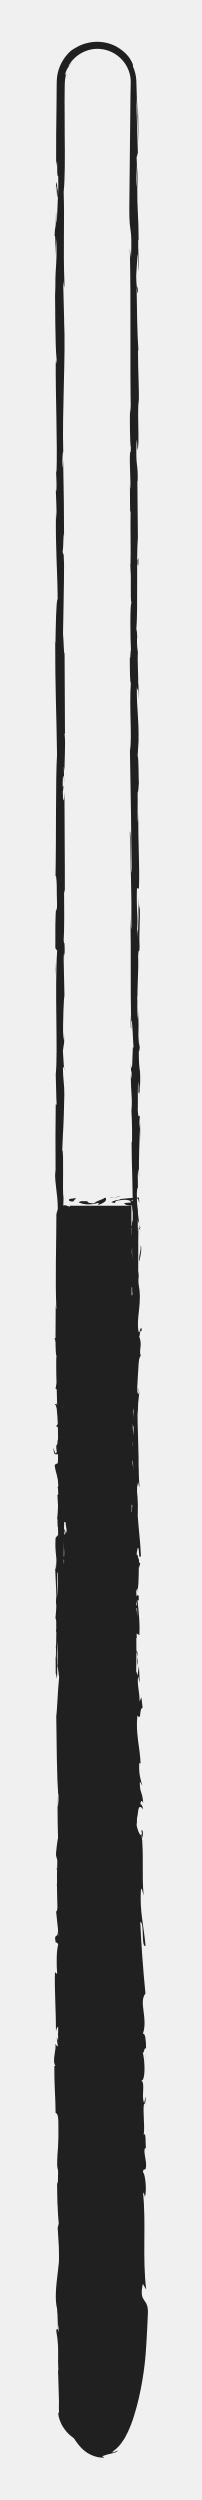
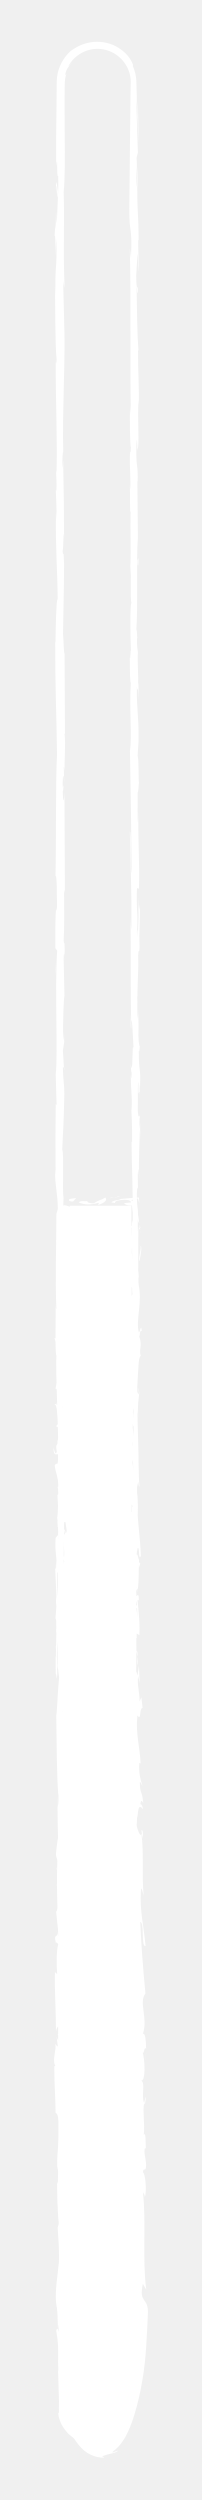
<svg xmlns="http://www.w3.org/2000/svg" version="1.1" id="Layer_1" x="0px" y="0px" viewBox="0 0 154.9 1920" style="enable-background:new 0 0 154.9 1920;" xml:space="preserve">
  <style type="text/css">
- 	.st0{fill:#202020;}
+ 	.st0{fill:white;}
</style>
  <g>
    <g>
      <path class="st0" d="M74.7,1874.5c-2,0.1-0.8,1,4.4,0.2c1.2-0.4,2.3-1.1,3.4-1.6C80,1874,77.4,1874.4,74.7,1874.5z" />
      <path class="st0" d="M102.1,1855.9c0.8-3.1,0.7-6.5,0.4-8.6c-0.3-2.1-0.7-2.9-1.1-0.9c0.2,1.6,0.2,2.7,0.3,3.8    c-0.1,1.1-0.1,2-0.3,3c-0.4,1.9-0.6,3.9-1.7,7.1c-2.4,4.8-5.8,7.2-5.3,6.4c-0.6,0.7-2.1,2.1-3.8,3.3c-0.9,0.6-1.8,1.2-2.7,1.7    c-0.9,0.5-1.7,0.9-2.3,1.4c3.3-1,6.8-3.1,9.7-6.2c2.9-3.1,5.3-7.1,6.3-11.6C102.3,1853.5,102.1,1855.4,102.1,1855.9z" />
      <path class="st0" d="M104.8,1324.4l-0.1,3.4C104.7,1326.9,104.7,1325.7,104.8,1324.4z" />
      <path class="st0" d="M105.2,995c0,2.5,0.1,3.6,0.2,3.7C105.4,996.3,105.3,994.4,105.2,995z" />
      <path class="st0" d="M106.2,938.7c0,1.2,0,2.2-0.1,3.3C106.2,940.8,106.2,939.5,106.2,938.7z" />
      <path class="st0" d="M104.8,1324.4l0.3-8.8C104.7,1315,104.8,1320.1,104.8,1324.4z" />
      <path class="st0" d="M101.3,1782.8c0,1.8,0.1,3.4,0.2,4.8c0-1.5-0.1-3-0.1-4.5C101.4,1783,101.4,1782.9,101.3,1782.8z" />
      <path class="st0" d="M105.5,1469.6v2.7c0.1,0.8,0.2,1.5,0.4,2.2L105.5,1469.6z" />
      <path class="st0" d="M105.6,1581.1c0-2.5-0.7-3.4-1-4.4c0.3,1.4,0.4,3.3,0.5,5.5C105.2,1582.2,105.4,1581.9,105.6,1581.1z" />
      <path class="st0" d="M104.3,1757.8l0.1,3.1C104.4,1760.1,104.3,1758.7,104.3,1757.8z" />
      <path class="st0" d="M105.6,1389.9c0.1-0.2,0.2-0.6,0.3-1C105.8,1388.8,105.7,1389.2,105.6,1389.9z" />
      <path class="st0" d="M49.4,1763.5C49.3,1763.4,49.3,1763.5,49.4,1763.5C49.3,1764.1,49.4,1764.3,49.4,1763.5z" />
      <path class="st0" d="M74.7,1876.3v0.2l0,0l0,0l0,0l0,0l0,0l0,0l0,0h-0.1h-0.1h-0.2h-0.5h-0.9c-0.2,0.1-0.4,0.3-0.4,0.4l1.1-0.2    l0.6-0.1h0.3h0.1h0.1l0,0l0,0l0,0l0,0l0,0l0,0l0,0V1876.3z" />
      <path class="st0" d="M107.1,835.8c0,0.2,0,0.3,0,0.5C107.2,839,107.2,837.4,107.1,835.8z" />
      <path class="st0" d="M42.9,145.3c0.7-10.7,0.8,17.4,1.6,1.3C44.2,148.1,43.3,132,42.9,145.3z" />
      <path class="st0" d="M101.4,1779.9c0-1.5,0-3,0-4.6C101.4,1777.4,101.4,1778.8,101.4,1779.9z" />
      <path class="st0" d="M44.5,146.6L44.5,146.6l0.1-1.7C44.5,145.7,44.5,146,44.5,146.6z" />
      <path class="st0" d="M106.7,598.6c-0.1,0.5-0.2,1.4-0.3,2.4C106.4,601,106.5,600.4,106.7,598.6z" />
      <path class="st0" d="M105.6,775.3l0.1-4.4C105.7,772.7,105.6,774.1,105.6,775.3z" />
      <path class="st0" d="M105.6,506.9c0.1-2.4,0.2-3.2,0.1-6.4c0,0.3-0.1,0.6-0.1,1C105.7,502.6,105.8,504.2,105.6,506.9z" />
      <path class="st0" d="M105.6,411.4c0,0.5-0.1,1.2-0.1,1.8c0,0.9,0,2.1,0,3L105.6,411.4z" />
      <path class="st0" d="M49,1473.3c-0.2,2.1-0.4,3.4-0.7,4.4C48.9,1476.2,49.1,1490.3,49,1473.3z" />
      <path class="st0" d="M101.7,1782.7c-0.2-0.6-0.3-1.4-0.3-2.8c0,1.1,0,2.1,0,3.2C101.6,1783.3,101.7,1783.4,101.7,1782.7z" />
      <path class="st0" d="M99.8,503l0.1-15.2C99.9,492.1,99.9,497.6,99.8,503z" />
      <path class="st0" d="M48.9,788.3l0.1,3.5C49,790.4,49,789.2,48.9,788.3z" />
      <path class="st0" d="M99.8,442.8c0.3-2.7,0.4-5.6,0.5-8.5c-0.1-0.6-0.1-1.3-0.2-1.8L99.8,442.8z" />
      <path class="st0" d="M48.4,1477.7L48.4,1477.7L48.4,1477.7z" />
      <path class="st0" d="M50.1,1577.7c0-14.5-0.9-6.8-1.5-9.9c-0.3-17.3,0.7-8,1.2-13.9c-0.3-10.8-1.1-19-1.1-27.1    c0.2-0.6,0.2-2.2,0.4-0.3c-0.8-11.4,0-33.8-1-47.1c0.1-1,0.2-1.5,0.2-1.7c-0.5,2.1-1,2.5-1.3,2c0-6.5-0.6-12,0-14.5    c0,4,0.2,4.3,0.4,6.2l-0.3-6.8c0.9-6.1,0.3,9.3,1,9.3c-0.3-13.2-1-28.7-0.8-38.8c0.9-2.1,0.3,23.7,1.1,10.2l-0.3,15.7    c1.4-12-0.1,9.5,1.4-1.5c0.3-20.7-0.5-23.1-0.2-43.7c-0.5-4.6-0.7,1.5-1.2-3.1c-0.9-29.3,2.2-23.1,1.1-44.6    c-0.6-5.6-1.7-7.7-1.1-23.1l1,5.2c0.1-20-1.4-11.4-0.8-32.4c0.4,3.7,0.3,15.7,0.5,12.7c0.8-13.6-0.6-9.6-0.6-20l0.9-2.2    c-0.3-21.3-0.6-44.8-0.9-68.3c0.3,1.3,0.5,5.3,0.8-0.2c-0.4-29.7,0.1-63.5,0.6-92.2l-0.8-11c0-2.5,0.3-4.7,0.5-2    c0.3-11.2-0.5-0.6-0.8-6c-0.1-6.4,0.4-8.4,0.7-4.4c-0.7-19.7-1.4-56.2-0.6-77l0.2,4.1c0.3-16.2-1.6-18.3-0.9-33.3l0.1,2.9    c0.3-35.1-0.4-74,0.8-100.8c-1.1-5.1,0.5-34.8-1-37c0.8-20.1,1-14.3,1.6-42.6c0.1-7.5-1-11.2-1.1-20.6l0.8-0.2L48.3,807l1-6.7    l-0.2-8.8c0,3.5-0.4,7.4-0.6,6.9c-0.2-6.8,0-15.2,0.2-21.8c0.2-6.7,0.6-11.7,0.8-11.8l-0.7-32.3c0.3,0.7,0.4,6.1,0.6,10.4    c-0.8-17.3,0.8-3.1,0.1-19c-0.2,2.1-0.5-1.1-0.6-1.5c0.5-7.9,0.5-25.8,0.3-39.1l0.6,2.5c0.1-24-0.3-50.6-0.3-77.5    c-0.3,9.7-1.2,7.4-1.3-0.5l0.9-3.2c-0.5-5.1-0.3,8.2-1-2.2c0.1-10.1,1-6.8,1.2-1L49,589.2c0.3-0.7,0.4,2.1,0.7,2.9    c-0.5-5,0.9-21.1-0.1-28.3l0.3-0.7c-0.1-26.9-0.2-39.1-0.3-61c-0.7-0.4-0.6-9-1.2-15.5c0.2-16.1,0.8-34,0.8-53.4    c-0.4-13.6-0.6-4-1.1-10.1c0.7-1,0.6-20.4,1.1-10.3c-0.1-23.3-0.1-29.8-0.7-59.2c-0.3,3.2-0.4,6.8-0.6,4.9    c-0.1-5.3,0.3-12.2,0.6-11.4l0.1,1.4c-1-33.1,2-76.3,0.6-102.7l0.1,1.5L48.6,220c0.1-12.6,0.5,7.5,0.9-1.8    c-1.1-29.5,0.2-46.5-0.6-70.8c1-9.4,1-26,0.8-43.5c0-8.7-0.1-17.7-0.1-26c0-4.2,0.1-8.2,0.1-12c0-0.9,0-1.9,0.1-2.8    c0.1-0.8,0.1-1.6,0.2-2.3c0.2-1.5,0.5-2.9,1-4.2l-1,1.3c0.2-1.4,0.5-2.6,0.9-3.5c0.3-0.9,0.8-1.7,1.2-2.3c0.4-0.7,0.8-1.3,1.3-1.9    c0.4-0.7,1-1.3,1.7-2.1c-0.8,0.2-3.7,5-2.1,1.8c3.2-5.3,8.4-9.4,14.5-11.3c6-1.9,12.8-1.3,18.5,1.5s10.4,7.8,12.7,13.8    c1.2,3,1.8,6.2,1.7,9.4L100.2,74c-0.3,28.8-0.6,57.8-0.9,86.2c-0.1,20.8,2.4,11.8,1.3,38l-0.9-7.4c1,42,0,85.9,0.8,127    c-0.2-2.5-0.5-2.5-0.5-6.5c-0.3,4.3-0.3,12.4-0.2,19.3c0.1,7,0.4,12.9,0.7,12.9c-0.1,6.4-0.5,1.5-0.7,5.4    c-0.4,8.7,0.8,21.9,0.2,26.5c-0.1,0.8-0.2-2.4-0.3-4c0.3,5.7-0.1,26.4,0.6,21c-0.3,15.4,0.3,29.5-0.1,41.8c0.8,8-0.4,26.4,0.8,29    c-1.2-1.1-1,27-0.4,36.8c-0.4-3.3-0.4,8.5-0.9,4.7c0,11.1,0.2,21.3,0.8,19.4c-1.4,20.5,1.1,41.2-0.7,52.8    c0.6,33.1,1.1,63.7,1.3,93.4c-1.2-1.1-0.1-32.9-1.4-31.6c0.5,28.2,1.5,44.5,1.2,72.5c-0.2,7.2-0.5-4.1-0.7-6.6    c0.5,28.2-0.1,54.5,0.5,79.6c-0.1-0.1-0.2-2.8-0.3-5.3c0,4.9-0.2,11.5,0.4,10.9l-0.1-4.8c0.8-7.9,1.6,19.6,2,20.5    c-1.5-8.4-0.4,24.8-2.3,11.5c0.1,3.3,0.4,7.3,0.7,6.6c-0.1,4.8-0.3,6.4-0.7,1.5c0.3,17.7,0.9,11.4,0.9,27.5    c-0.3-0.1-0.4-3.3-0.7-5c0.5,8.1,1,16.3,0.8,29.8c-0.2-0.8-0.4,0.8-0.4-3.3c0.1,23.3,1.3,39.7,0.9,65.2c-1.1-7.5-0.4,8.7-1.3,10    l0.3,13.7l0.5-5.5c0,12,0.7,22.7,0.4,33l-0.4-8.9l0.2,22.6l0.4-12.8c0.5,12.2,1.2-1.3,1,14.7c-0.1-3.3,0,12-0.6,18.3l0,0    c0.3,6,0.6,12.1,0.4,21c-0.3,2.3-1.1-1.9-1.3-0.4c0.8,5.9,0.2,28.2,1.1,35.6c-0.2-2.5-0.7-2.6-0.8-1.8l0.7,4.9    c-0.2,5.6-0.3,6.4-0.7,5.5c-0.1,16.8,1.2-5.3,0.7,14.6c-0.1-1.6-0.2-0.8-0.3-4.1c-0.3,20,0.4,38.6,0.1,57c-1,5.4-0.2-16-1.1-9.8    c0.2,26.5,1.2,54.8,0.9,80.5l0.1-4.8c1.4,3.6-0.7,19.1,0,32c-0.1-3.2-0.8-4.2-0.6-3.3c-0.2,17.6,0.3,35.9,0.8,62.5l-0.4-3.3    c-0.3,10.3-0.2,27.2-0.3,38.4c0.4,3.3,0.3,9.7,0.8,5.8c-2,34.4,1.1,65.7-0.6,96.3c0-3.7-0.3-8.7-0.3-5.8l0.3,26    c0.6-2.1,0.4-3.4,0.8-8.9c0.4,3.3,0.6,10.6,0.6,17.1c-0.4-11.7-1,0.1-1.3,5.2c0.2-0.8,0.4,0.9,0.6,0.5c-1.1,13.6,1.2,2.3,0.5,20.8    l-0.3-1c0.2,6.9,0.6,13.4,0.5,20.8c-0.7,3.1-0.3-7.4-0.9-7.9c0,10.5,1.3,20.8,0.6,30.3c-0.1-4.5-0.3-10.9-0.4-15.4    c-0.8,10.4-0.6,11.6-0.7,19.3v-0.8l-0.4,17.8l0.2-4.5c1.8,13.2,0.3,26.8,1.5,44.6c-1.1-17.2-0.7-2.9-1.4-4.2    c-0.2,4.5-0.5,11.4-0.7,9.5c0.6,8.4-0.5,14,0.4,25.8c-0.3,0.5,0,9-0.7,7.1c0.2,10.9,0.4-2.6,0.8-1.7c0.9,16.8-1.1,39.5,0.1,63.7    c0.5,20.8,1.4,24.7,1.8,44c-0.4,6.5-0.9-5.3-0.9-5.3c-0.4,10.5-0.3,18.5,0,28.4c-0.2-2-0.4,0.1-0.7,3.1c0.1,8,0.9,5.3,0.6,15.8    c-0.3-1.8-0.7-4.1-1-8c0.3,9.4,0.6,18.7,0.9,28.4c-0.4,2.6-0.7-5.9-1-9.3c0.2,10.9,0.4,28.3,1.1,31.7l0.3-7c0,4-0.6,2-0.7-0.9    c-0.6-9.4,0.2-13.5,0.5-14l0.2,6.9c1.5-7.1-0.2-27.8-0.2-41.7l1.1,5.8l-0.9-14.3c0.3-3,0.9-5.1,1.1,1.8c0.5-10-0.4-8.8,0.2-17.4    c0.1-0.9,0.1-0.5,0.2,0.4l-0.3-9.8c0.2,1.9,0.8-1.6,0.6,4.4c0.6-17.5-0.8-28.2,0-34.8l0.1,1.5c-0.4-24.3-0.8-2.3-1.7-20.6l2-12.3    l-0.8-2.4c0-2.5,0.1-7.5,0.4-6.5c-0.5-9.3-0.3,1.6-0.9-3.8c0.7-12.1-0.3-33.3,0.9-36c-0.6-4.3-0.5,11.5-0.9-1.3    c1.4-3.7-0.2-14.9,0.4-25.9c0.7,3.4,0.3,13.8,1,2.8c-1.2-6.7,0.3-21.5,0-30.8c-1-0.4-0.4-20.2-0.7-35.8c0.3,1,0.5-29.4,0.9-43.9    l0.2,0.4c-1-2.8-0.8-17.8-1-28.7c0.6,0.4,0.8,2.4,1.1,8.3v-10.2c-0.3-2.4-0.5-5.6-0.6-12.3l0.7,2.6c0-13.6-0.8-27.5-0.4-45    c-0.7-1-1.9,14-2.3-4.6c0.4-0.7,1-1.4,1.1,3.5c0-1.6-0.3-5.7-0.1-8.9l0.6,7.4c0.3-8-0.5-4.2-0.5-10.6c0.5,0.1,0.4-4.7,0.8-3.8    c0,1.6-0.2,5.6,0,8c0.1-7.2,0.4-15.9,0.8-18.8c-0.3,0.6-0.7,0-0.8-5.3c0-13.6,0.6-4.7,0.9-12.6c-0.4-3.3,0-12-0.8-12.2    c0-4,0.4-4.7,0.6-6.3c-0.3-7.1-0.1-33-0.9-25l-0.1,1.8c0-0.3,0-0.7,0-1.2c0,0.1,0,0,0,0.1v-0.1c-0.8-23.1,0.4-48.1,0.1-71h0.3    c-0.3-13.7-0.2-30.5-0.7-40.3c0-4.1,0.5-9.6,0.8-7.8c-0.2-10.5-0.5-11.7-0.1-26.8c0.5,10.5,0.4-3.6,0.3,10.8    c0.2-13.6,0.6-16.7-0.1-31.3c0.7,5,0.8-10.2,0.6-16.7l-0.5,9.5c-0.1-7.3,0-13.6,0-20.1l0.9,3.5c1.1-27.9-1.8-50.2,0-71.4    c-0.6-7.4-0.4,15.1-1.1,8.5c0.1-12.8,1.4-26.2,1.4-30.2c0.5-17.6-1.3-16.4-0.9-34.7c-0.3,2.3-1.1,4.6-1.4-9.2    c0.1-12.8,1.3-15.8,1.6-7.7c0,3.1-0.1,4.6-0.2,4.4c0.1,4.1,0.2,9.6,0.6,4.5l-0.3-1.7c0.3-6.4,0.3-24,0.8-19.9    c-0.3-9.7-0.5-4.1-0.7,3c0.4-16.4,0-25.7,0.3-42.6c-0.2,2.7-0.5,5.2-0.5,2.5c0.4-24.8-0.6-10.9-0.7-27.8c0.5-9.6,1.1,3.4,0.7-13.5    c0.3-10.3,0.8-2.2,1.1,1.9c-0.6-15.4,0.4-28.8,0.5-37.6l0.3,8.1c-0.1-4.9-0.1-8.8-0.1-12.9l-0.6,4.6c0.1-4.8,0.1-8.8,0.4-8.7    c-0.4-4.9-1,3.8-1.6-6c0.3-6.4-0.3-19.4,0.5-21.6c-0.3,20,0.8-2.2,1,14.7c-0.1-3.3-0.1-7.3,0-12c0.1-0.7,0.2,0.7,0.2,2    c0.7-19.1-0.9-8.8-0.9-28.6c0.5,2.5,0.9-4.6,0.8-7.8c0,8-0.8,3.8-1.1-3.5c0.4-12.7-0.3-13.8-0.2-20.5l-0.2,7.6    c-0.5-2.6-0.4-8.9-0.5-17.8c0.4-0.8,0.2,8.1,0.4,4.9c-0.8-9.8,0.8-22.3,0.3-36c0.3-6.4,0.9-0.6,1.1-6.2    c-0.6-15.4,0.6-16.7,0.1-32.8c-0.6,4.7-0.5,5.5-1.1-5.9l0.4,26.6l-0.9-17.1c0,8,0.4,16.9,0.3,21.7c-0.5-8.1-0.4-7.3-0.9-3.5    c0.9-11-0.5-21.8,0.1-34.5l1.5,0.4c0.7-19.1-0.8-33.9-0.4-58.7l-0.3,8c-0.6-3.3-0.1-15.3-0.3-23.3c0.5,0.7,0.7-4.3,1-7.7    c-0.4,0.4,0-18.1-1-20.4l0.7-11.1c0.3-20-1.5-22.8-1.3-42.1c0.6,5.8,0.9-2.9,1.3,9.9c0-6.4,0.1-12.2-0.3-12.3    c0.3-3.8-0.7-17.8-0.2-23.7c-0.2-2.7-0.8-3.6-0.7-10.8c0.1-0.8,0.3,0,0.3,0c-0.3,0-0.3-11.3-0.9-5c1.6-19.8-0.1-55.3,1.3-72.5    c-0.1-14-0.3-30.9-0.4-43.6c0.2,0.8,0.3,0,0.2,2.4c0.5-17.6-1.5-10.8-0.9-30.8c0.8-10.2,0.5,10.6,0.8,4.2    c1.7-2.8-0.2-24.1,0.8-37.5l0.1,3.3c0.6-10.3-0.6-25.1-0.5-41.9c0,0,0.2,0.8,0.3,0.1c-0.9-11.5-1.2-33.2-1.4-49.4    c0.7,5,0.4,7.3,1,4.3c-0.1-7.2-1.1,2.1-1.3-12.3c0.4-4.7,0.7-15.1,1.4-16.5v13.6c0.9-7,0-17.6,0.1-24.8l0.4,0.9    c-0.1-20.9-1.2-21.2-1.1-43.6l-0.3,2.3c-1-12.3,0.6-10.3-0.2-22.5l1-3.7c-0.2-8.1-1-28.4-1.2-42.9c0.8,8.2,1.2,25.2,1.6,35.7    c0-8-0.1-27.3-0.6-31.4c0.1,3.2,0.4,7.3,0.2,10.5c-0.4-4.9-0.7-10.6-0.9-17.1c-0.1-3.2-0.2-6.7-0.3-10.3    c-0.2-3.7-1.1-7.6-2.8-11.3c0.7,0.5,0.2-1.9-2.1-5.4c-1.1-1.8-2.8-3.7-5-5.6c-2.2-1.8-4.8-3.6-7.8-4.9c-6-2.6-13.3-3.2-19.4-1.7    c-6.1,1.3-10.7,4.4-13.3,6.2c-5.7,5.2-9.6,12.4-10.5,20.2c-0.4,4-0.2,7.4-0.3,11c0,3.6-0.1,7.2-0.1,10.9    c-0.2,14.6-0.4,29.8-0.3,46.3c1.6-11.7,0,9.6,1.6,7.6c0.1,7.7,0.1,10.6,0,11.3l-1,23.3c-0.5,5.5-0.4-7.3-0.7-6.6    c-0.1,16.8-0.7,7.1-1.1,18.2c0.6-2.3,0.8,5.8,0.6,15.4l0.7-13.5c0.9,23.5-1.3,20.3-0.5,44l-0.5-7.5c0.3,12.1,0,44.8,1.3,56.7    c-0.2,2.1-0.6,5-0.7-0.4c-0.2,29,1.4,64.6,0.6,87.2L43,361c0.1,5.4,0.7,9.4,0.3,16.2c-0.2-0.4-0.4-2.2-0.4,0.3    c0.1,2.9,0.7,14.4,0.5,21.6L43,393c-0.5,28.3,1.1,43.5,1.3,67.2c-1.2-0.1-1.5,22.2-1.7,33.3l-0.2-0.4c-0.1,33,1,56,1.4,86.5    c-1.2,19-0.5,64.2-1.2,94.7c0.2-4.7,0.9,0.8,1,6.2c-0.2,7.1,0.8,19.8-0.3,18.6v-2.5c-1,5.4-0.8,20.1-0.8,31.6l1.4,1.9    c-2,30,0.7,78.6-1.1,95c0.3,7.2,0.3,16.2,0.7,23.4l-0.7-0.4c-0.2,20.1-0.3,30.1-0.1,54.9l-0.5-5.1c0,14,2.1,17.7,2.2,30.6    l-1.1,3.9c0,24.4-1,49.1,0,73.2c-0.2-0.4-0.5-1.1-0.5-5.1c0,11.5-0.7,44.4,0.8,40.3c-1,0.3-0.1,25.2,0.3,38.4l-0.7-2.1    c0.9,11.1,1.2,11.5,1.4,27c-0.1,3.7-0.6,3.2-0.4-1.7c-0.4,12.3,0.7,9.6,0.3,24.4l-0.5-5.5c-0.1,12.6,0.2,11.6,0.7,18.6    c0.3,7.9-0.2,23.9-0.8,25.8c0.4,1.7,0.9,8.6,0.7,16.1c-0.2,1-0.4-1.7-0.5-3.1c-0.5,21.1,0.8,31.4,0.1,45.9    c-0.2,0.3-0.4,1.2-0.4,2.5c0-16.8,0.1-30.3,0.1-29c-0.7,0-0.8,13.5-1.7,2.8c0.5,10.9,1.6,29.5,1.3,42.7c-0.1,0.6-0.1,1.3-0.2,1.7    l-0.1-1.4c-0.1,3,0,5.8,0.1,8.3c-0.1,4.2-0.2,6.9-0.2,10.9c-0.6,1.6-0.3,15.5-0.3,22.3c0.7-0.6,0.6,8.3,1.2,0    c-0.1,1.1-0.1-1.3-0.1-5.8c0-1,0-2.2-0.1-2.9c0,0.1,0,0.3,0.1,0.5c0-4.4,0-10.2,0-16.8c0.4,5.3,0.7,10.9,0.3,18.4    c0.5,3.5,1,7.3,1.2,9.4c-1,9.2-1.6,27.1-2.2,29.5c0.4,20.6,0.3,48.6,1.7,61.5c0.2,5.9-0.4,6.7-0.6,8.9c-0.1-3.4-0.1-7.4-0.3-9.2    c0.4,11.7,0.1,34.7,1.1,37.5c-0.4,14.8-0.9-8.3-0.7,12l-0.3-2.7c-1.5,39.9,2.5,64.9,0.5,109.2c0.1-3.1,0.2-4.6,0.3-5.2    c-0.9,50.5,0.8,104-0.6,153.8c-0.3,14.2,0.3,15.7,0.8,24.3l-0.8,3.1l0.9,14.8c0.7,20.9-1.9,36.3-0.7,62.8l0.5-3.4    c-0.1,9.5,0.3,30.2-0.3,28.6c0.1,1,0.6,3.1,0.3,6.8l-0.4,0.3l0.7,23.4c-0.2,4.5,0,6.8,0,7.8c0,1.1-0.2,1-0.4,1.2s-0.2,0.7,0.2,2.9    c0.6,2.1,1.5,6.2,6.2,11.7c1.7,2,4.3,4.1,7.1,5.8c2.8,1.7,6,2.8,8.8,3.4s5.2,0.6,6.6,0.5c0.4,0,0.6,0,0.9-0.1c0.1,0,0.2,0,0.3,0    h0.1c0-0.5,0-0.9,0-1.3v1.2l0,0H75c-0.1,0-0.2,0-0.3,0c-2.1-0.1-4.7-0.4-6.7-1.1c-2.1-0.6-3.5-1.4-3.6-1.7    c2.8,1.1,5.9,1.6,8.9,1.8c0.4-0.3,1.2-0.6,1.7-0.8c0.1,0.3,0.1,0.4,0.1,0.7c0-0.4-0.1-1-0.1-1.8c-0.2-0.1-0.4-0.2-0.7-0.2    c-0.6-0.2-1.4-0.3-2.5-0.6c-0.5-0.1-1.2-0.3-1.8-0.5c-0.7-0.2-1.4-0.5-2.2-0.8c-0.8-0.3-1.7-0.7-2.6-1.1c-0.9-0.5-2-1-3-1.7    c-4.1-2.1-7.6-5.4-10.1-9.4c-0.5-1.4-1-2.9-1.3-4.4c1.3,3.7,3.4,7,6.1,9.8c-2.1-2.5-3.5-4.8-4.7-7c-1.2-2.1-2-4.2-2.7-6.5    c0.1-0.6,0.1-1.4,0.1-2.3c0.1-1,0-2,0.1-3.6l-1.2-15.1c0.5-1.8,0.9,6.8,1.2-3.4c-0.5-7.1-1.1,6.8-1.4-4.9c0.6-7.4,1-5.2,0.5-13.9    c0.3-1.2,0.5,0.6,0.7,4c-0.4-7.7-0.2-20.4-0.8-24.3c0.7-7.7-0.2-26,1-25.2c-0.3-2.4-0.9-13.6-1-20.6c1.4,12.9,0.1-26.5,1.6-23    c-1.2-9.6-0.6-34.5-1.2-51.4c0.1,0.9,0.3,2.8,0.2,4.3c0.1-9.5,0.5-12.3,0.7-18.4c-1-1.2-1.3-16.1-1.9-24.1c1-11.7,1.2,7.1,2.2,3.4    c-0.8,0.6-0.8-20.3-1.5-16.3c0.6-8.9,0.3-7.7,1.1-12.3c-1.3-1.6-0.2-8.3-1-15.7c0.6-12.9,1.2-3.3,0.8-17.5    C49.7,1565,50.1,1577.7,50.1,1577.7z M47.9,1240L47.9,1240c0,2.9,0,5.4,0.1,7C47.9,1245.6,47.9,1243.5,47.9,1240z M47.9,1211.7    c0,3.5,0,7.8,0,12.3c-0.3,1-0.5-0.1-0.5-2.9C47.5,1222.6,47.7,1215.9,47.9,1211.7z M42.8,1271.7c-0.1-4.5,0-6,0.2-6.6    c0,2.1,0.1,4.6,0.1,7.9c0,0.1,0.1,0.4,0.1,0.5C43,1273,42.9,1272.5,42.8,1271.7z" />
      <path class="st0" d="M43.8,1279.8c0,0.6,0,1,0.1,1.9c0.1-0.9,0.1-1.8,0.2-2.7c-0.1-0.5-0.2-1.1-0.2-1.6    C43.8,1278.2,43.8,1279,43.8,1279.8z" />
      <path class="st0" d="M104.6,1328.4v-0.6c0,0.5-0.1,1-0.1,1.3C104.6,1328.7,104.6,1328.7,104.6,1328.4z" />
      <polygon class="st0" points="49.3,819.9 49.1,819.9 49.3,822.4   " />
      <path class="st0" d="M102.1,1484.7c-0.1,0.3-0.1,0.9-0.2,2.1C102,1486.7,102,1485.8,102.1,1484.7z" />
      <path class="st0" d="M101.9,1552.2l-0.3,9.5C101.8,1557.6,101.9,1554.6,101.9,1552.2z" />
      <path class="st0" d="M101.6,1604.1c0.1,0.7,0.2,0.8,0.3,1v-0.1L101.6,1604.1z" />
      <path class="st0" d="M100.7,778.9c0-0.7,0-1.4,0-2C100.5,772.2,100.6,775.4,100.7,778.9z" />
      <path class="st0" d="M102.4,1024.5c-0.1-2.6-0.2-5.2-0.3-7.9C102,1020.9,102,1024.3,102.4,1024.5z" />
      <path class="st0" d="M99.8,504.7L99.8,504.7c0-0.6,0-1.1,0-1.7V504.7z" />
      <path class="st0" d="M102.1,1005.2c-0.1,4.4-0.1,8,0,11.4C102.1,1013,102.2,1008.8,102.1,1005.2z" />
      <path class="st0" d="M101.2,1829v2.5c0,0,0.1,0.1,0.1,0.3L101.2,1829z" />
      <path class="st0" d="M101.3,1831.8l0.1,2.8C101.4,1833.3,101.4,1832.2,101.3,1831.8z" />
      <path class="st0" d="M101.6,1840.5l-0.2-5.8C101.4,1836.6,101.4,1839.1,101.6,1840.5z" />
      <path class="st0" d="M101.6,1760.3l-0.3-0.8C101.4,1760,101.5,1760.3,101.6,1760.3z" />
      <path class="st0" d="M101.5,1739.5c-0.1,5-0.6,12.5-0.4,19.4l0.2,0.6C100.9,1756.3,102,1744.2,101.5,1739.5z" />
      <path class="st0" d="M104.8,1652.3l-0.2,17.5c0.3-3.1,0.7-7.1,0.7,0.9C106.2,1648.6,104.7,1675.2,104.8,1652.3z" />
      <path class="st0" d="M105.2,1598.1c0.1,9.4,0.4-0.1,0.6,0.4C105.5,1592.5,105.5,1591,105.2,1598.1z" />
      <path class="st0" d="M105.2,1206l0.7,0.9C105.8,1199.7,105.6,1206.9,105.2,1206z" />
      <polygon class="st0" points="101.8,1131.1 101.3,1138.1 102,1141.5   " />
      <polygon class="st0" points="106.5,1086.8 106.6,1090 106.4,1077.9   " />
      <path class="st0" d="M106.3,428.4l-0.8,2.2C105.6,435.5,106.5,436.5,106.3,428.4z" />
      <path class="st0" d="M105.5,144.2c0.4-3.1,0.7-11.1,0.3-16C105.7,134.5,105.3,140.9,105.5,144.2z" />
      <polygon class="st0" points="42.7,744.5 42.4,738.8 42.6,749.6   " />
    </g>
    <g>
      <path class="st0" d="M58.5,920.1l-5,0.7c-1.2,0.7-0.5,2.2,2.7,1.9L58.5,920.1z" />
      <path class="st0" d="M75.1,925.6c3.8-1.3,8.1-3.5,5.7-5.9c-3.7,2.5-4.6,1.5-8.6,4.4c-3.2,0.3-5.6-0.8-5.1-1.8    c-1.1,0.7-5-0.6-6.7,1.1c4.2,2,9.5,2.1,15,0.4C76.5,924.4,75.4,925.1,75.1,925.6z" />
      <path class="st0" d="M107.8,943.2c-0.1-1.1-0.4-2-0.7-2.8c0.1,0.9,0.2,1.8,0.3,2.6C107.6,943,107.7,943.1,107.8,943.2z" />
      <path class="st0" d="M43.2,1002.1c0.2,0.1,0.3,0,0.4,0C43.4,1001.7,43.2,1001.6,43.2,1002.1z" />
      <path class="st0" d="M107.5,944.9c0,0.9,0,1.8,0,2.7C107.6,946.3,107.6,945.5,107.5,944.9z" />
      <path class="st0" d="M46.3,1170.4c-1.6,0.9-2.1-7.4-2,2.6C44.9,1171.7,45.6,1171,46.3,1170.4z" />
      <path class="st0" d="M106.6,943.2c0.6,0.3,0.8,0.8,1,1.7c0-0.6-0.1-1.3-0.1-1.9C107.1,942.8,106.8,942.8,106.6,943.2z" />
      <path class="st0" d="M112.2,1574.8l-0.3,8.9C112.1,1581.2,112.2,1577.9,112.2,1574.8z" />
      <path class="st0" d="M44.3,1452.3c-0.1,0.8,0,1.5,0.3,2.1L44.3,1452.3z" />
      <path class="st0" d="M112.2,1610.2c-0.8,1.6-1.2,3.3-1.5,5c0.2,0.4,0.3,0.8,0.6,1L112.2,1610.2z" />
      <path class="st0" d="M90,921.7c-0.9,0.1-1.7,0.3-2.2,0.5c-1.1,0.3-1.8,0.7-2.3,1.2c1.1,0.2,2,0.4,3.1,0.6c-0.9-0.5,0.2-1.7,2.1-2    c3.8-0.8,6.7-0.6,8.2-0.2c1.5,0.5,1.7,1.3,1.6,1.7l-5.2,0.5c1,1.5,3,1.9,6.1,1.8c0.1,2.6,0.7,5.4,1.3,8.8c0.1,0.9,0.3,1.7,0.4,2.6    c0.1,0.9,0.2,1.7,0.3,2.5c0.2,1.5,0.3,3,0.2,4.3l-2.7-2.8V926H57.4c-0.1-0.1-0.2-0.1-0.3,0h-3.5v0.8c-3.4-1.2-6.9-4-9.3,8.2    l2.2,9.1l-1.8,2.9l-0.1-7.6c-1.7,4.3-0.2,7.1,0.8,10.1c-0.9,0.7-1.6,2-2,3.8l3.5,8.9c-1.4,1.1-2.8-4-3.6,2c1.6,4.2,3.2-4,4.3,2.9    c-1.7,4.3-3,3.1-1.6,8.2c-0.9,0.7-1.5-0.4-2-2.4c1.1,4.5,0.5,12,2.4,14.3c-2,4.5,0.5,15.3-2.9,14.9c0.8,1.4,2.7,8,2.9,12.1    c-4.1-7.6-0.2,15.6-4.7,13.6c3.7,5.6,1.7,20.3,3.7,30.3c-0.3-0.6-0.9-1.7-0.7-2.5c-0.3,5.6-1.4,7.2-2.1,10.8    c3.1,0.7,3.8,9.5,5.7,14.2c-3,6.9-3.6-4.2-6.5-2c2.5-0.3,2.5,11.9,4.6,9.6c-1.8,5.3-0.9,4.5-3.4,7.2c3.8,0.9,0.7,4.9,3,9.3    c-1.9,7.6-3.6,2-2.4,10.3c-1.2,4-2.5-3.5-2.5-3.5c-0.1,8.5,2.8,4,4.5,5.8c0.8,10.2-2.1,4.7-3.6,8.2c0.8,6.3,3.4,11.2,3.3,15.9    c-0.5,0.4-0.7,1.3-1.2,0.2c2.3,6.7,0.1,19.9,3,27.7c-0.3,0.6-0.5,0.9-0.7,1c1.5-1.3,2.9-1.5,4-1.2c0,3.8,1.8,7.1-0.1,8.5    c0.1-2.3-0.7-2.5-1.3-3.6l0.8,4c-2.7,3.6-0.9-5.5-3-5.5c0.9,7.8,3.1,16.9,2.4,22.9c-2.7,1.2-0.9-14-3.3-6l1-9.2    c-4.2,7.1,0.3-5.6-4.2,0.9c-0.8,12.2,1.4,13.6,0.6,25.7c1.5,2.7,2.2-0.9,3.7,1.8c2.7,17.2-6.7,13.6-3.2,26.3    c1.8,3.3,5.1,4.6,3.4,13.6l-3-3.1c-0.3,11.8,4.3,6.7,2.3,19.1c-1.2-2.2-1-9.3-1.4-7.5c-2.4,8,1.7-116.3,1.7-110.2l-2.7,1.3    c0.4,12.5,2.3,26.4,2.8,40.2c-0.8-0.8-1.6-3.1-2.4,0.1c1.3,17.5-0.3,37.4-1.9,54.3l2.3,6.5c0,1.5-1,2.8-1.5,1.2    c-0.9,6.6,1.5,0.3,2.4,3.5c0.2,3.7-1.3,4.9-2,2.6c2,11.6,4.2,33.1,1.7,45.3l-0.7-2.4c-0.9,9.5,4.7,10.8,2.6,19.6l-0.4-1.7    c-1,20.7,1.1,43.6-2.4,59.3c3.3,3-1.5,20.5,3.1,21.8c-2.3,11.8-3.1,8.4-4.7,25.1c-0.2,4.4,2.9,6.6,3.4,12.1l-2.4,0.1l2.5,7.5    l-2.9,4l0.6,5.2c0.1-2.1,1.1-4.4,1.8-4.1c1.1,8-1.7,19.6-2.9,19.8l2,19c-0.7-0.3-1.1-2.2-1.5-4.2c1.4,7.1-2.8,0.6-0.7,9.3    c0.5-1.2,1.4,0.7,1.9,0.9c-1.5,4.6-1.5,15.2-0.9,23l-1.7-1.5c-0.4,14.1,0.8,29.8,0.8,45.6c0.8-5.7,3.7-4.4,3.9,0.3l-2.6,1.9    c1.6,3,1-4.9,2.9,1.3c-0.3,5.9-2.9,4-3.7,0.6l0.9,7.2c-0.8,0.4-1.2-1.3-2.1-1.7c1.6,3-2.6,12.4,0.2,16.7l-0.8,0.4    c0,15.8,0.9,23,1,35.9c2.2,0.3,1.7,5.3,3.5,9.1c-0.7,9.5-2.4,20-2.3,31.4c1.1,8,1.9,2.3,3.2,6c-2,0.6-1.8,12-3.3,6.1    c0.3,13.7,0.4,17.5,2,34.9c0.8-1.9,1.2-4,1.9-2.9c0.3,3.1-0.8,7.2-1.8,6.7l-0.2-0.8c3,19.5-5.9,44.9-1.7,60.5l-0.2-0.9L46,1789    c-0.3,7.4-1.5-4.4-2.8,1c0.8,4.3,1.2,8.2,1.4,11.8c0.2,3.7,0.1,7.2,0.1,10.5c0,6.7,0.2,13.1,2.3,20.4c-2.1,6.1-0.4,16.6,3.7,27.3    c1,2.7,2.2,5.4,3.6,8.2c0.7,1.4,1.5,2.7,2.3,4.1c0.5,0.8,1,1.6,1.5,2.3c0.7,0.9,1.3,1.8,2,2.7c2.7,3.5,6,6.3,9.5,7.9    c3.5,1.7,7.1,2.4,10.5,2.3c-0.6-0.4-1.1-0.8-1.6-1.2c3.2-1,4.9-1.6,6.7-1.9c1.7-0.4,3.4-0.6,5.5-2.2c-0.6-0.2-2.2,0.7-3.3,1.1    c-1.2,0.4-1.7,0.4-0.2-1c2.8-2,5.2-4.6,7.1-7.6c0.5-0.7,1-1.5,1.4-2.1c0.3-0.6,0.7-1.1,0.9-1.7c0.6-1.1,1.1-2.2,1.7-3.3    c2-4.4,3.6-8.7,4.9-13.1c2.7-8.7,4.6-17.4,6.1-26.2c1.5-8.8,2.5-17.7,3-26.6c0.5-8.5,1-16.9,1.3-25.3c0.4-12.3-7.2-7-3.9-22.4    l2.6,4.4c-3.1-24.7,0.1-50.6-2.5-74.8c0.6,1.4,1.4,1.5,1.4,3.8c1.9-5.1,0.1-18.9-1.4-19c0.2-3.8,1.4-0.9,2.2-3.2    c1.1-5.1-2.4-12.9-0.5-15.6c0.2-0.3,0.4,0.4,0.6,1.2c-0.5-4.4,0.2-14.1-1.7-11.2c1-9.1-1-17.4,0.3-24.6    c-2.4-4.7,1.2-15.6-2.3-17.1c3.6,0.7,2.9-15.9,1.2-21.7c1.1,1.9,1.1-5,2.6-2.7c0-6.6-0.7-12.6-2.5-11.4c4.2-12.1-3.4-24.3,2-31.1    c-1.9-19.5-3.2-37.5-4-55c3.5,0.6,0.4,19.4,4.1,18.6c-1.5-16.6-4.5-26.2-3.6-42.7c0.5-4.3,1.5,2.4,2.1,3.9    c-1.5-16.6,0.3-32.1-1.6-46.9c0.3,0,0.7,1.6,1,3.1c-0.1-2.9,0.5-6.8-1.1-6.4l0.4,2.8c-2.3,4.6-4.9-11.6-6.1-12.1    c4.6,4.9,1.2-14.6,7-6.7c-0.3-1.9-1.1-4.3-2.1-3.9c0.3-2.8,0.9-3.7,2.2-0.9c-0.9-10.4-2.6-6.7-2.6-16.2c0.8,0,1.1,1.9,2,2.9    c-1.5-4.8-3-9.6-2.4-17.6c0.4,0.4,0.9-0.2,1,1.1c-0.4-13.2-4-22.8-2.5-37.5c3.4,4.4,1.1-5.1,4-5.9l-0.9-8.1l-1.4,3.2    c0.1-7.1-2.1-13.3-1.1-19.4l1.2,5.3l-0.6-13.3l-1.1,7.5c-1.5-7.2-3.7,0.8-2.9-8.7c0.3,1.9,0-7.1,1.8-10.8l0,0    c-0.9-3.5-1.9-7.1-1.2-12.4c0.9-1.4,3.2,1.1,3.9,0.2c-2.4-3.5-0.7-16.6-3.3-21c0.6,1.5,2.2,1.5,2.5,1.1l-2-2.9    c0.6-3.3,0.9-3.8,2.2-3.2c0.4-9.9-3.7,3.1-2.1-8.6c0.2,0.9,0.5,0.5,0.8,2.4c0.8-11.8-1.3-22.7-0.3-33.6c2.9-3.2,0.7,9.4,3.2,5.8    c-0.5-15.6-3.5-32.3-2.8-47.4l-0.3,2.8c-4.2-2.1,2.1,110.8,0.1,103.1c0.3,1.9,2.3,2.4,1.8,1.9c0.7-10.3-1-21.1-2.3-36.8l1.1,1.9    c1-6.1,0.6-16,1-22.6c-1.1-2-0.9-5.7-2.4-3.4c6.1-20.3-3.3-38.7,1.8-56.7c0,2.2,0.9,5.1,0.9,3.4l-1-15.3c-1.8,1.2-1.1,2-2.5,5.2    c-1.1-1.9-1.9-6.3-1.9-10.1c1.2,6.9,2.9-0.1,3.9-3c-0.6,0.5-1.2-0.5-1.7-0.3c3.2-8-3.6-1.3-1.5-12.3l1,0.6    c-0.5-4.1-1.7-7.9-1.5-12.3c2.1-1.8,1,4.4,2.7,4.6c-0.1-6.2-4-12.2-1.9-17.8c0.6,2.6,0.6,6.4,1.2,9.1c2.5-6.1,1.8-6.8,2.2-11.4    l-0.1,0.4l1.1-10.5l-0.7,2.7c-5.5-7.8-1-15.8-4.6-26.2c3.4,10.2,2,1.7,4.3,2.5c0.7-2.7,1.4-6.7,2.1-5.6c-1.9-4.9,1.5-8.2-1.3-15.2    c0.8-0.3,0.1-5.3,2-4.2c-0.6-6.4-1.3,1.5-2.3,1c-2.6-9.9,3.2-23.3-0.4-37.5c-1.4-11.3-3.6-14.1-5-23.3V959    c1.2-1.8,2.4,3.9,2.4,3.9c1.1-6.2,0.9-10.9,0-16.7c0.7,1.2,1.2,0,2.1-1.8c-0.1-2.3-0.8-3.1-1.3-4.1c-0.3-0.5-0.5-1-0.6-1.8    s0-2.2,0.2-4.1c0.4,0.5,1,1.2,1.5,2.2c0.3,0.5,0.6,1.1,0.8,1.7c0.3,0.5,0.5,1,0.7,1.5l-0.3-1.8l-0.3-2.5c-0.2-1.6-0.4-3.2-0.7-4.8    c-0.4-2.9-0.9-5.7-1.3-8.7c-1.1,0.1-2.2,0.2-3.3,0.3c-0.5-0.8,1.8-1.4,4.9-1.9c0.3,1.2,0.6,2.7,1,3.6c-0.1-1.3-0.2-2.8-0.3-4.3    c-4.8,0.3-9.9,0.6-14,1.1C91.9,921.4,90.9,921.5,90,921.7z M47.7,1188.3c-0.1-1.7-0.1-3.2-0.1-4.1    C47.6,1185.1,47.6,1186.3,47.7,1188.3L47.7,1188.3z M47.8,1197.8c0.8-0.6,1.5,0,1.5,1.7c-0.5-0.9-0.9,3-1.6,5.5    C47.8,1203,47.8,1200.5,47.8,1197.8z M103,1160.9c-0.5,0.2-1.2,0.4-1.9,0.2v-5.6C101.9,1155.9,102.6,1157.4,103,1160.9z     M103,992.8l-1.9,2.3v-6.7C101.7,988.9,102.3,990.1,103,992.8z M103.2,948.9c-0.5,1.1-1.4,1.9-2.1,1.6v-8.1L103.2,948.9z" />
      <path class="st0" d="M88.7,923.8c0.2,0.1,0.6,0.2,1.2,0.2C89.5,924,89.1,923.9,88.7,923.8z" />
      <path class="st0" d="M108,1355.4c0,0.3,0,0.6,0,0.9C108,1355.9,108,1355.6,108,1355.4z" />
      <path class="st0" d="M43.7,1482.9c0-0.2-0.1-0.4-0.1-0.7C43.6,1482.4,43.7,1482.7,43.7,1482.9z" />
      <path class="st0" d="M43.6,1482.2c-0.1-0.4-0.2-0.8-0.3-1.3C43.4,1481.4,43.5,1481.8,43.6,1482.2z" />
      <path class="st0" d="M112.1,1651c0.1,0.5,0.1,0.9,0.2,1.2C112.3,1651.9,112.2,1651.5,112.1,1651z" />
      <polygon class="st0" points="43.5,1435.7 44.1,1435.7 43.6,1434.3   " />
      <path class="st0" d="M105.4,1118.7c0.2-0.2,0.4-0.5,0.6-1.2C105.9,1117.5,105.7,1118.1,105.4,1118.7z" />
      <path class="st0" d="M105.9,1078.9l0.8-5.6C106.3,1075.7,106.1,1077.5,105.9,1078.9z" />
      <path class="st0" d="M107,1048.4c-0.4-0.4-0.7-0.5-0.9-0.6v0.1L107,1048.4z" />
      <path class="st0" d="M109.6,1412.3c0,0.4,0,0.8,0.1,1.2C110.1,1416.2,110,1414.4,109.6,1412.3z" />
      <path class="st0" d="M104.5,1267.7c0.4,1.5,0.8,3,1,4.6C105.7,1269.8,105.7,1267.8,104.5,1267.7z" />
      <path class="st0" d="M112.3,1573.8C112.3,1573.8,112.2,1573.8,112.3,1573.8c0,0.3,0,0.6,0,1V1573.8z" />
      <path class="st0" d="M105.5,1279.1c0.4-2.6,0.3-4.7,0-6.7C105.4,1274.5,105.1,1276.9,105.5,1279.1z" />
      <path class="st0" d="M89.9,919.4l2.6-0.3l-2.3-0.1C90.2,919.2,90.1,919.3,89.9,919.4z" />
      <path class="st0" d="M87.8,919.7c0.6,0,1.8,0,2.1-0.3l-1.2,0.1C88.2,919.6,88.1,919.6,87.8,919.7z" />
      <path class="st0" d="M84.3,920.2l3.4-0.6C86.6,919.7,85.1,919.6,84.3,920.2z" />
      <path class="st0" d="M107,956.4l0.8,0.5C107.6,956.6,107.4,956.4,107,956.4z" />
      <path class="st0" d="M107.2,968.7c0.2-2.9,1.7-7.4,1.2-11.4l-0.6-0.4C109,958.8,105.9,965.9,107.2,968.7z" />
      <polygon class="st0" points="107.7,1200.8 105.9,1198.8 106.5,1204.9   " />
    </g>
  </g>
</svg>
